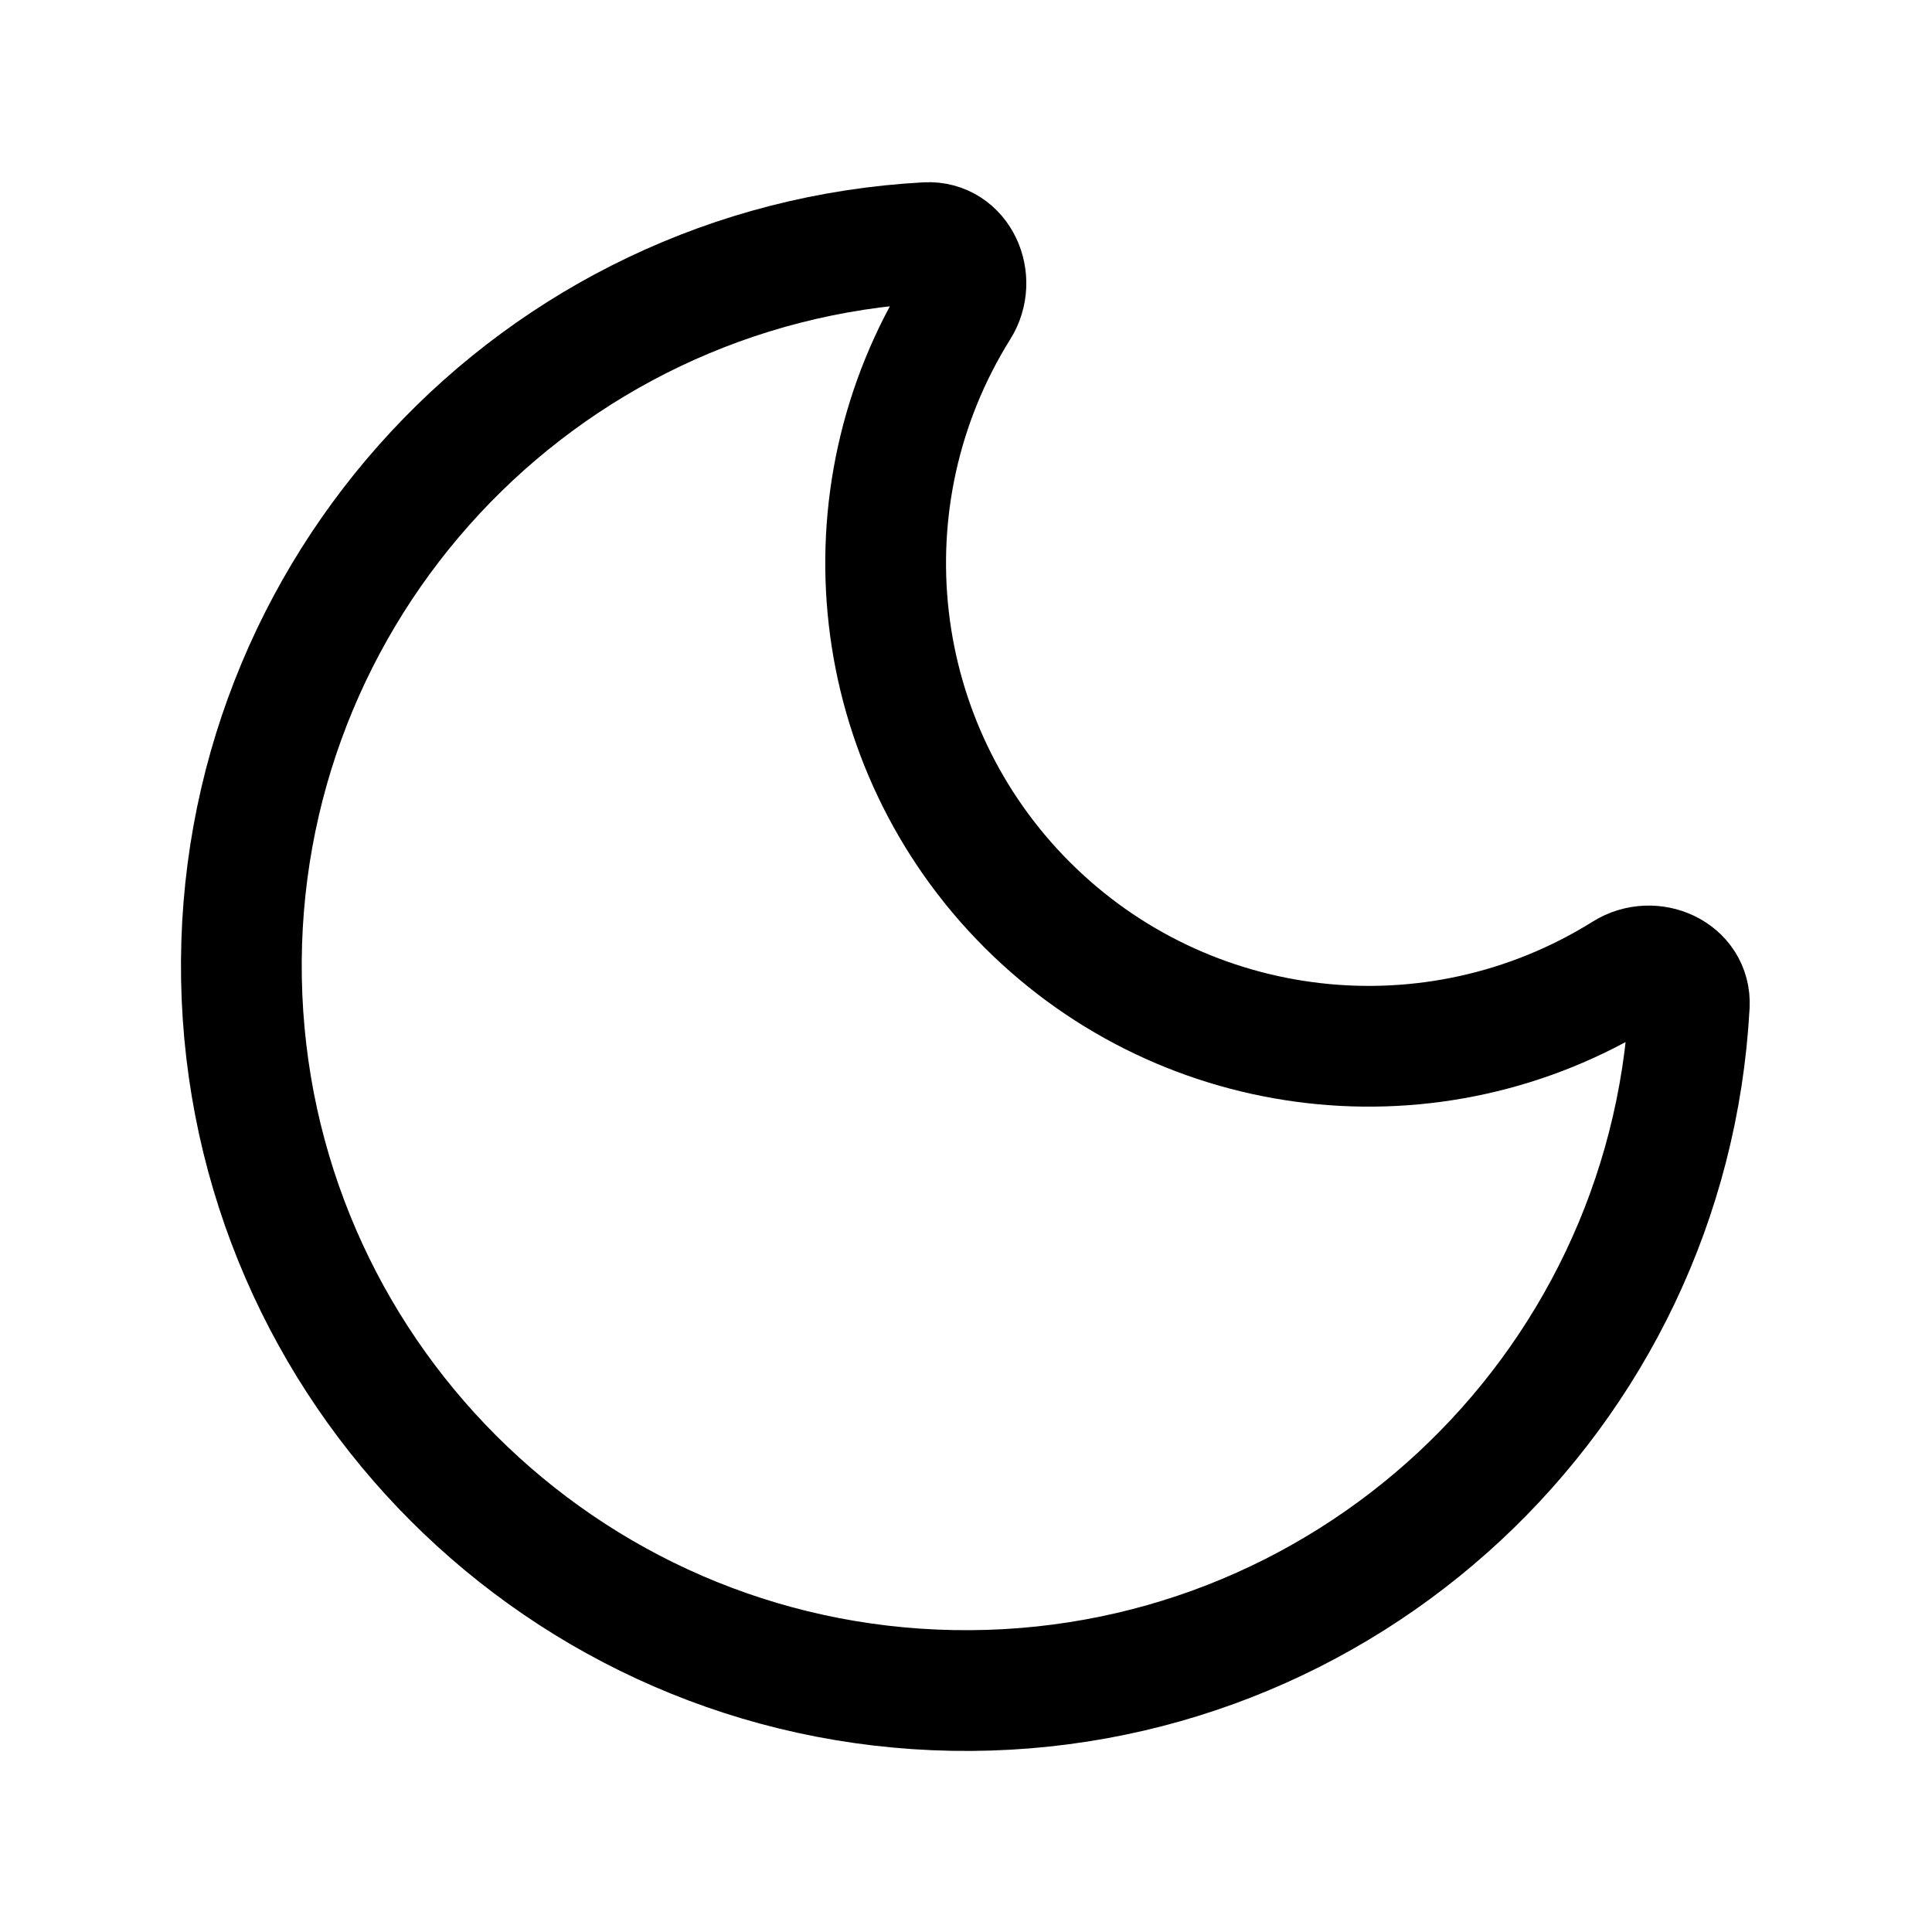
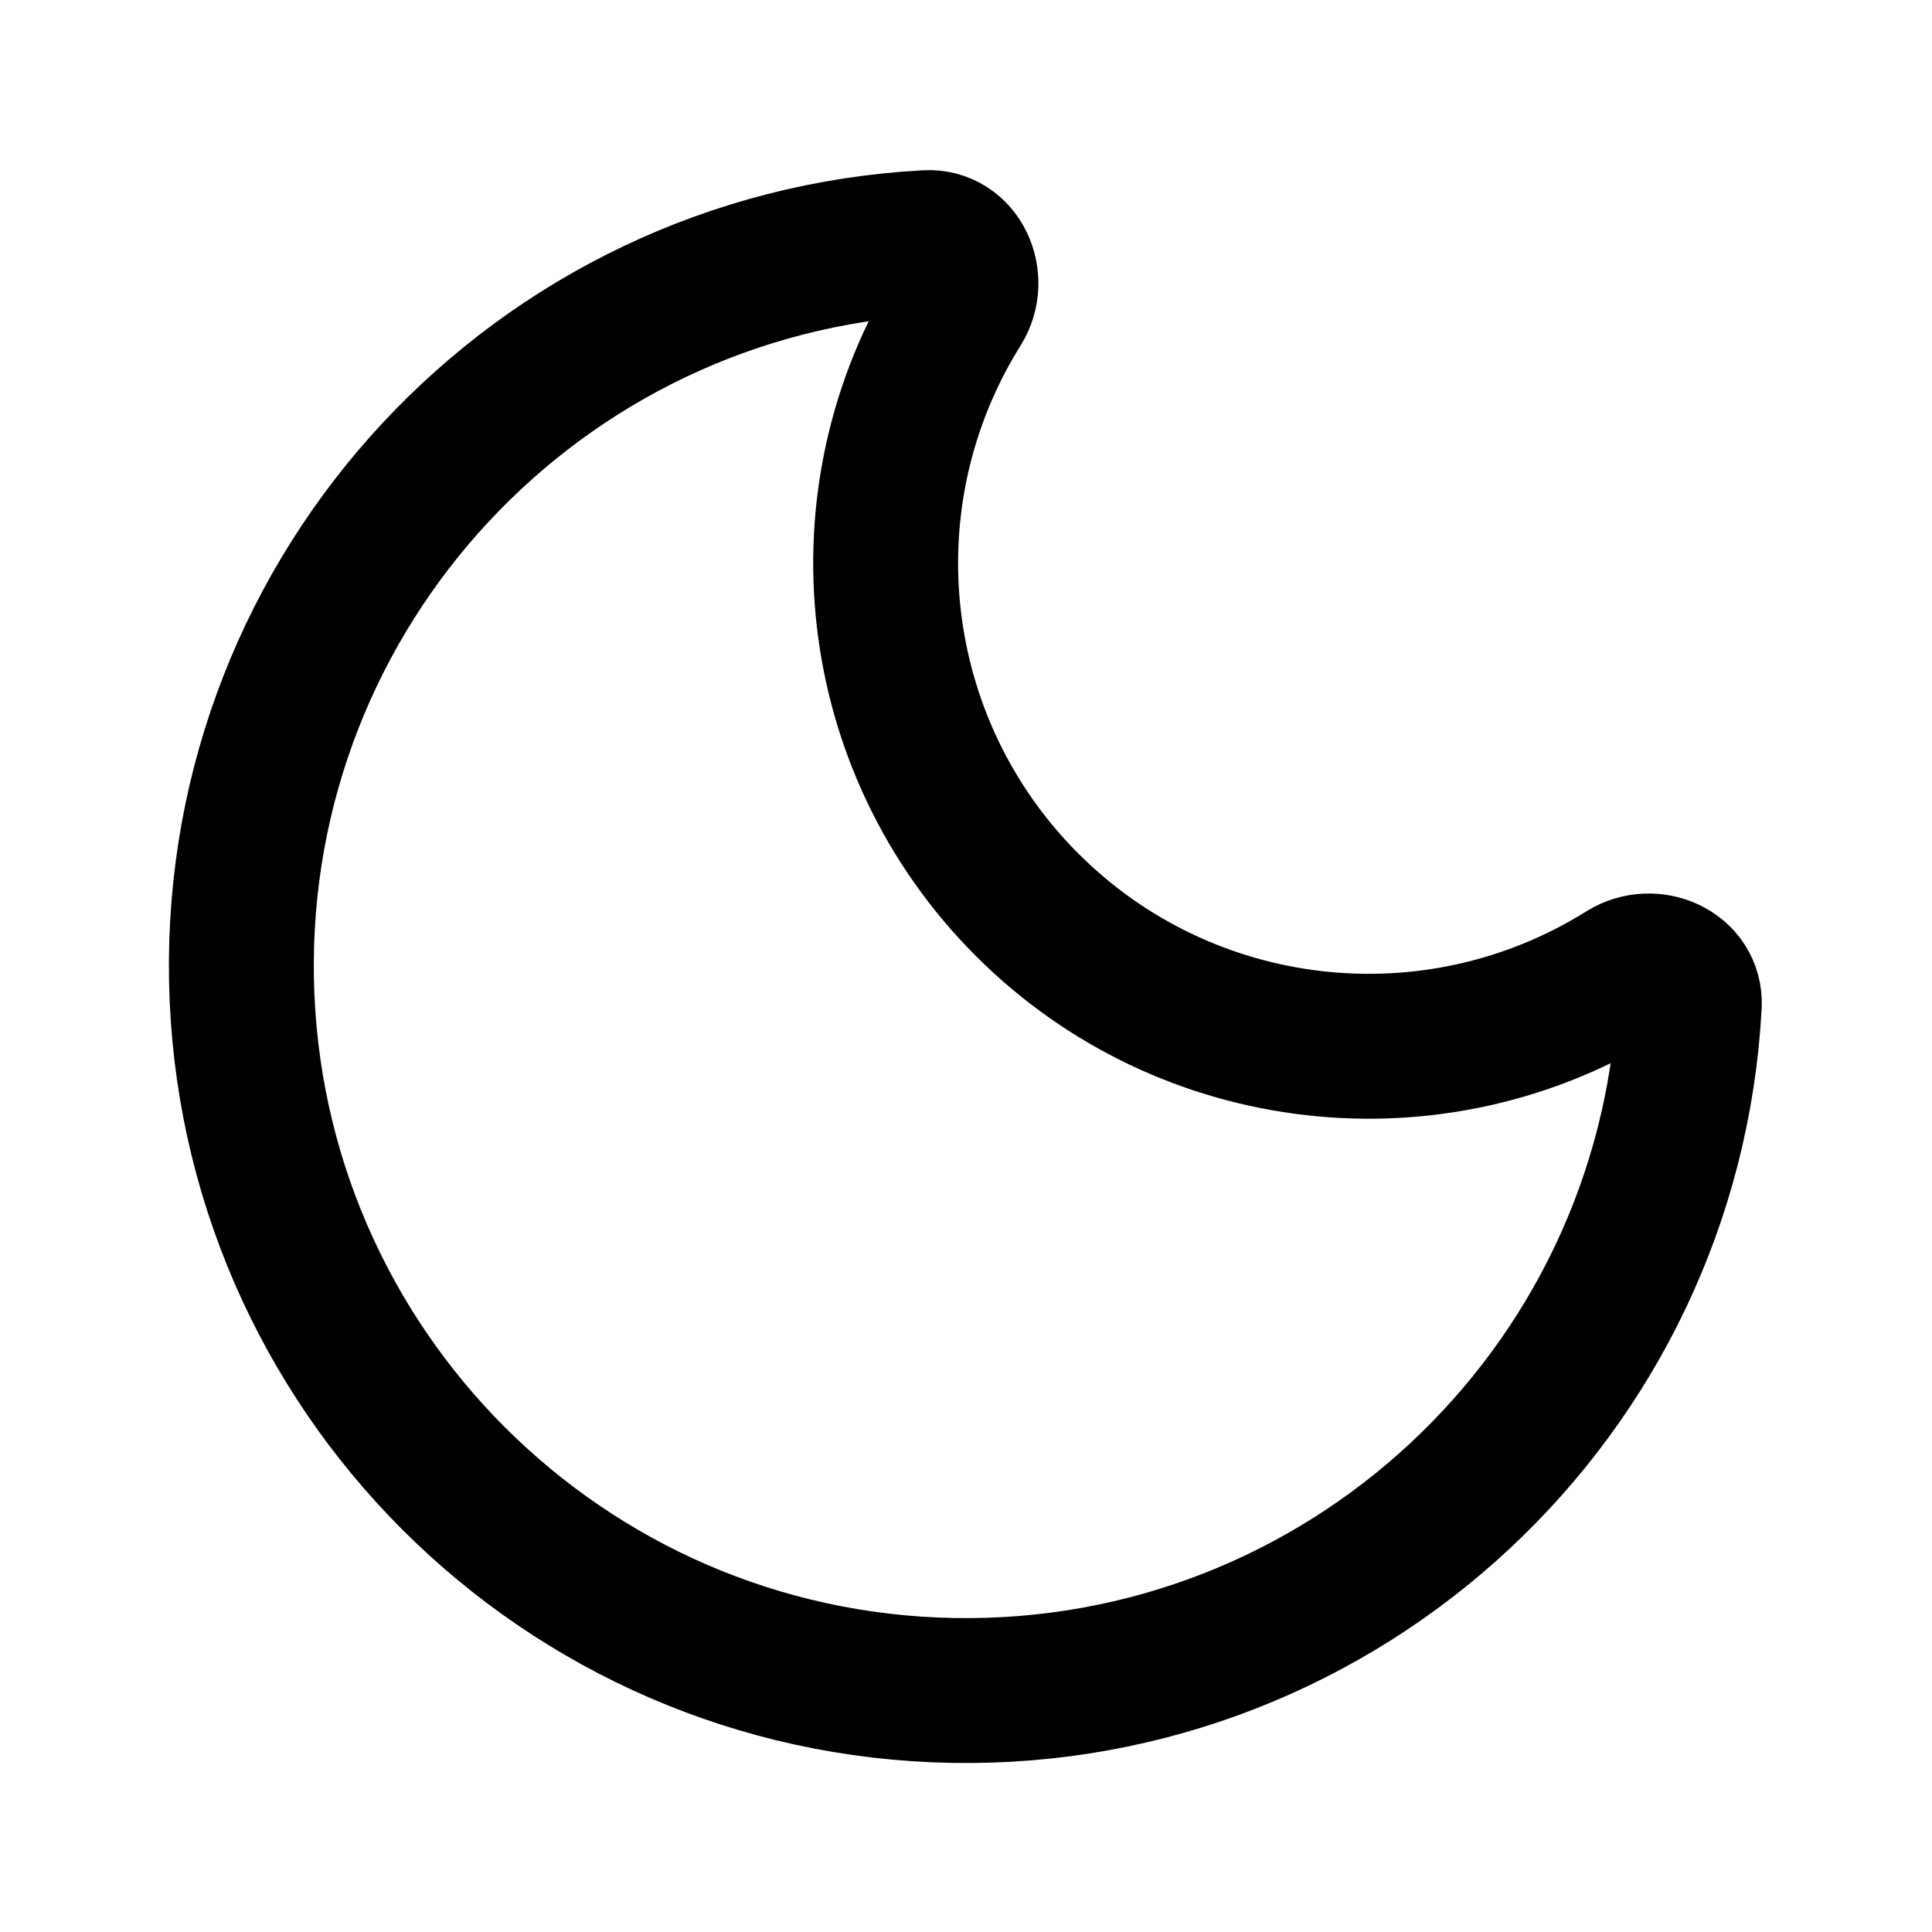
- <svg xmlns="http://www.w3.org/2000/svg" viewBox="0 0 24 24" fill="none" stroke="currentColor" stroke-width="1.5" stroke-linecap="round" stroke-linejoin="round">
+ <svg xmlns="http://www.w3.org/2000/svg" viewBox="0 0 24 24" fill="none" stroke="currentColor" stroke-width="1.8" stroke-linecap="round" stroke-linejoin="round">
  <path d="M20.985 12.486a9 9 0 1 1-9.473-9.472c.405-.022.617.46.402.803a6 6 0 0 0 8.268 8.268c.344-.215.825-.004.803.401" />
</svg>
